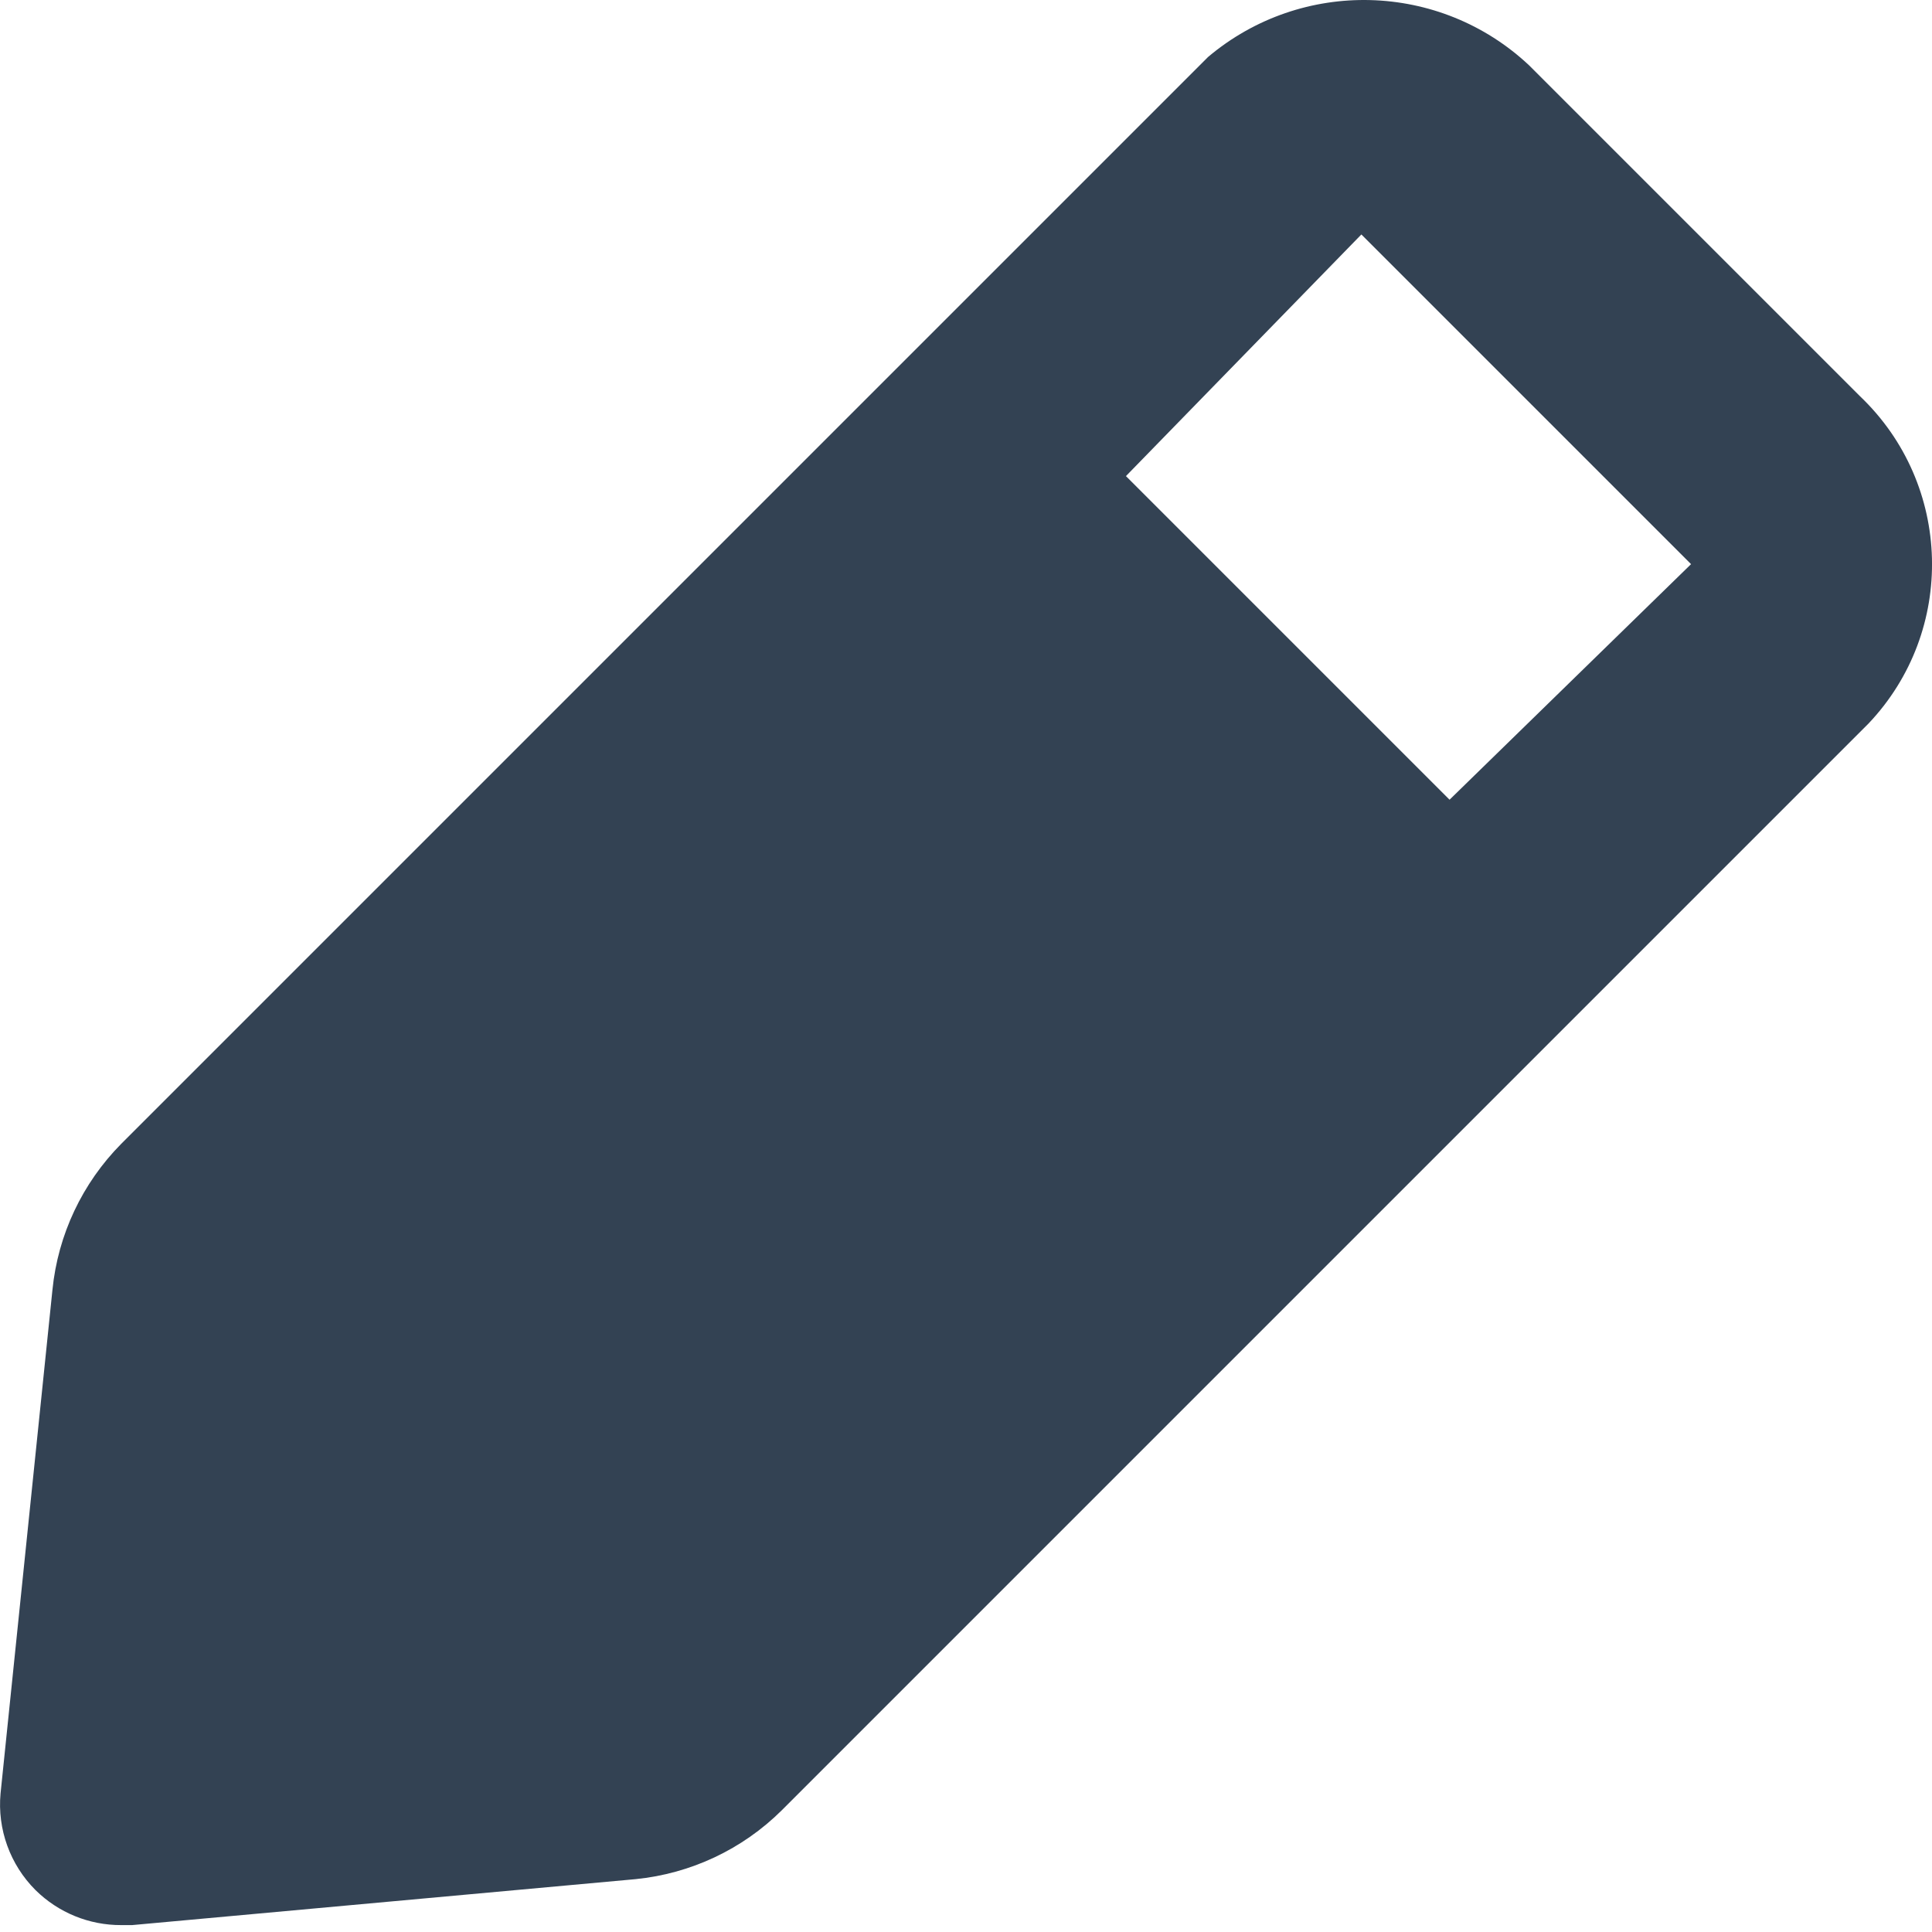
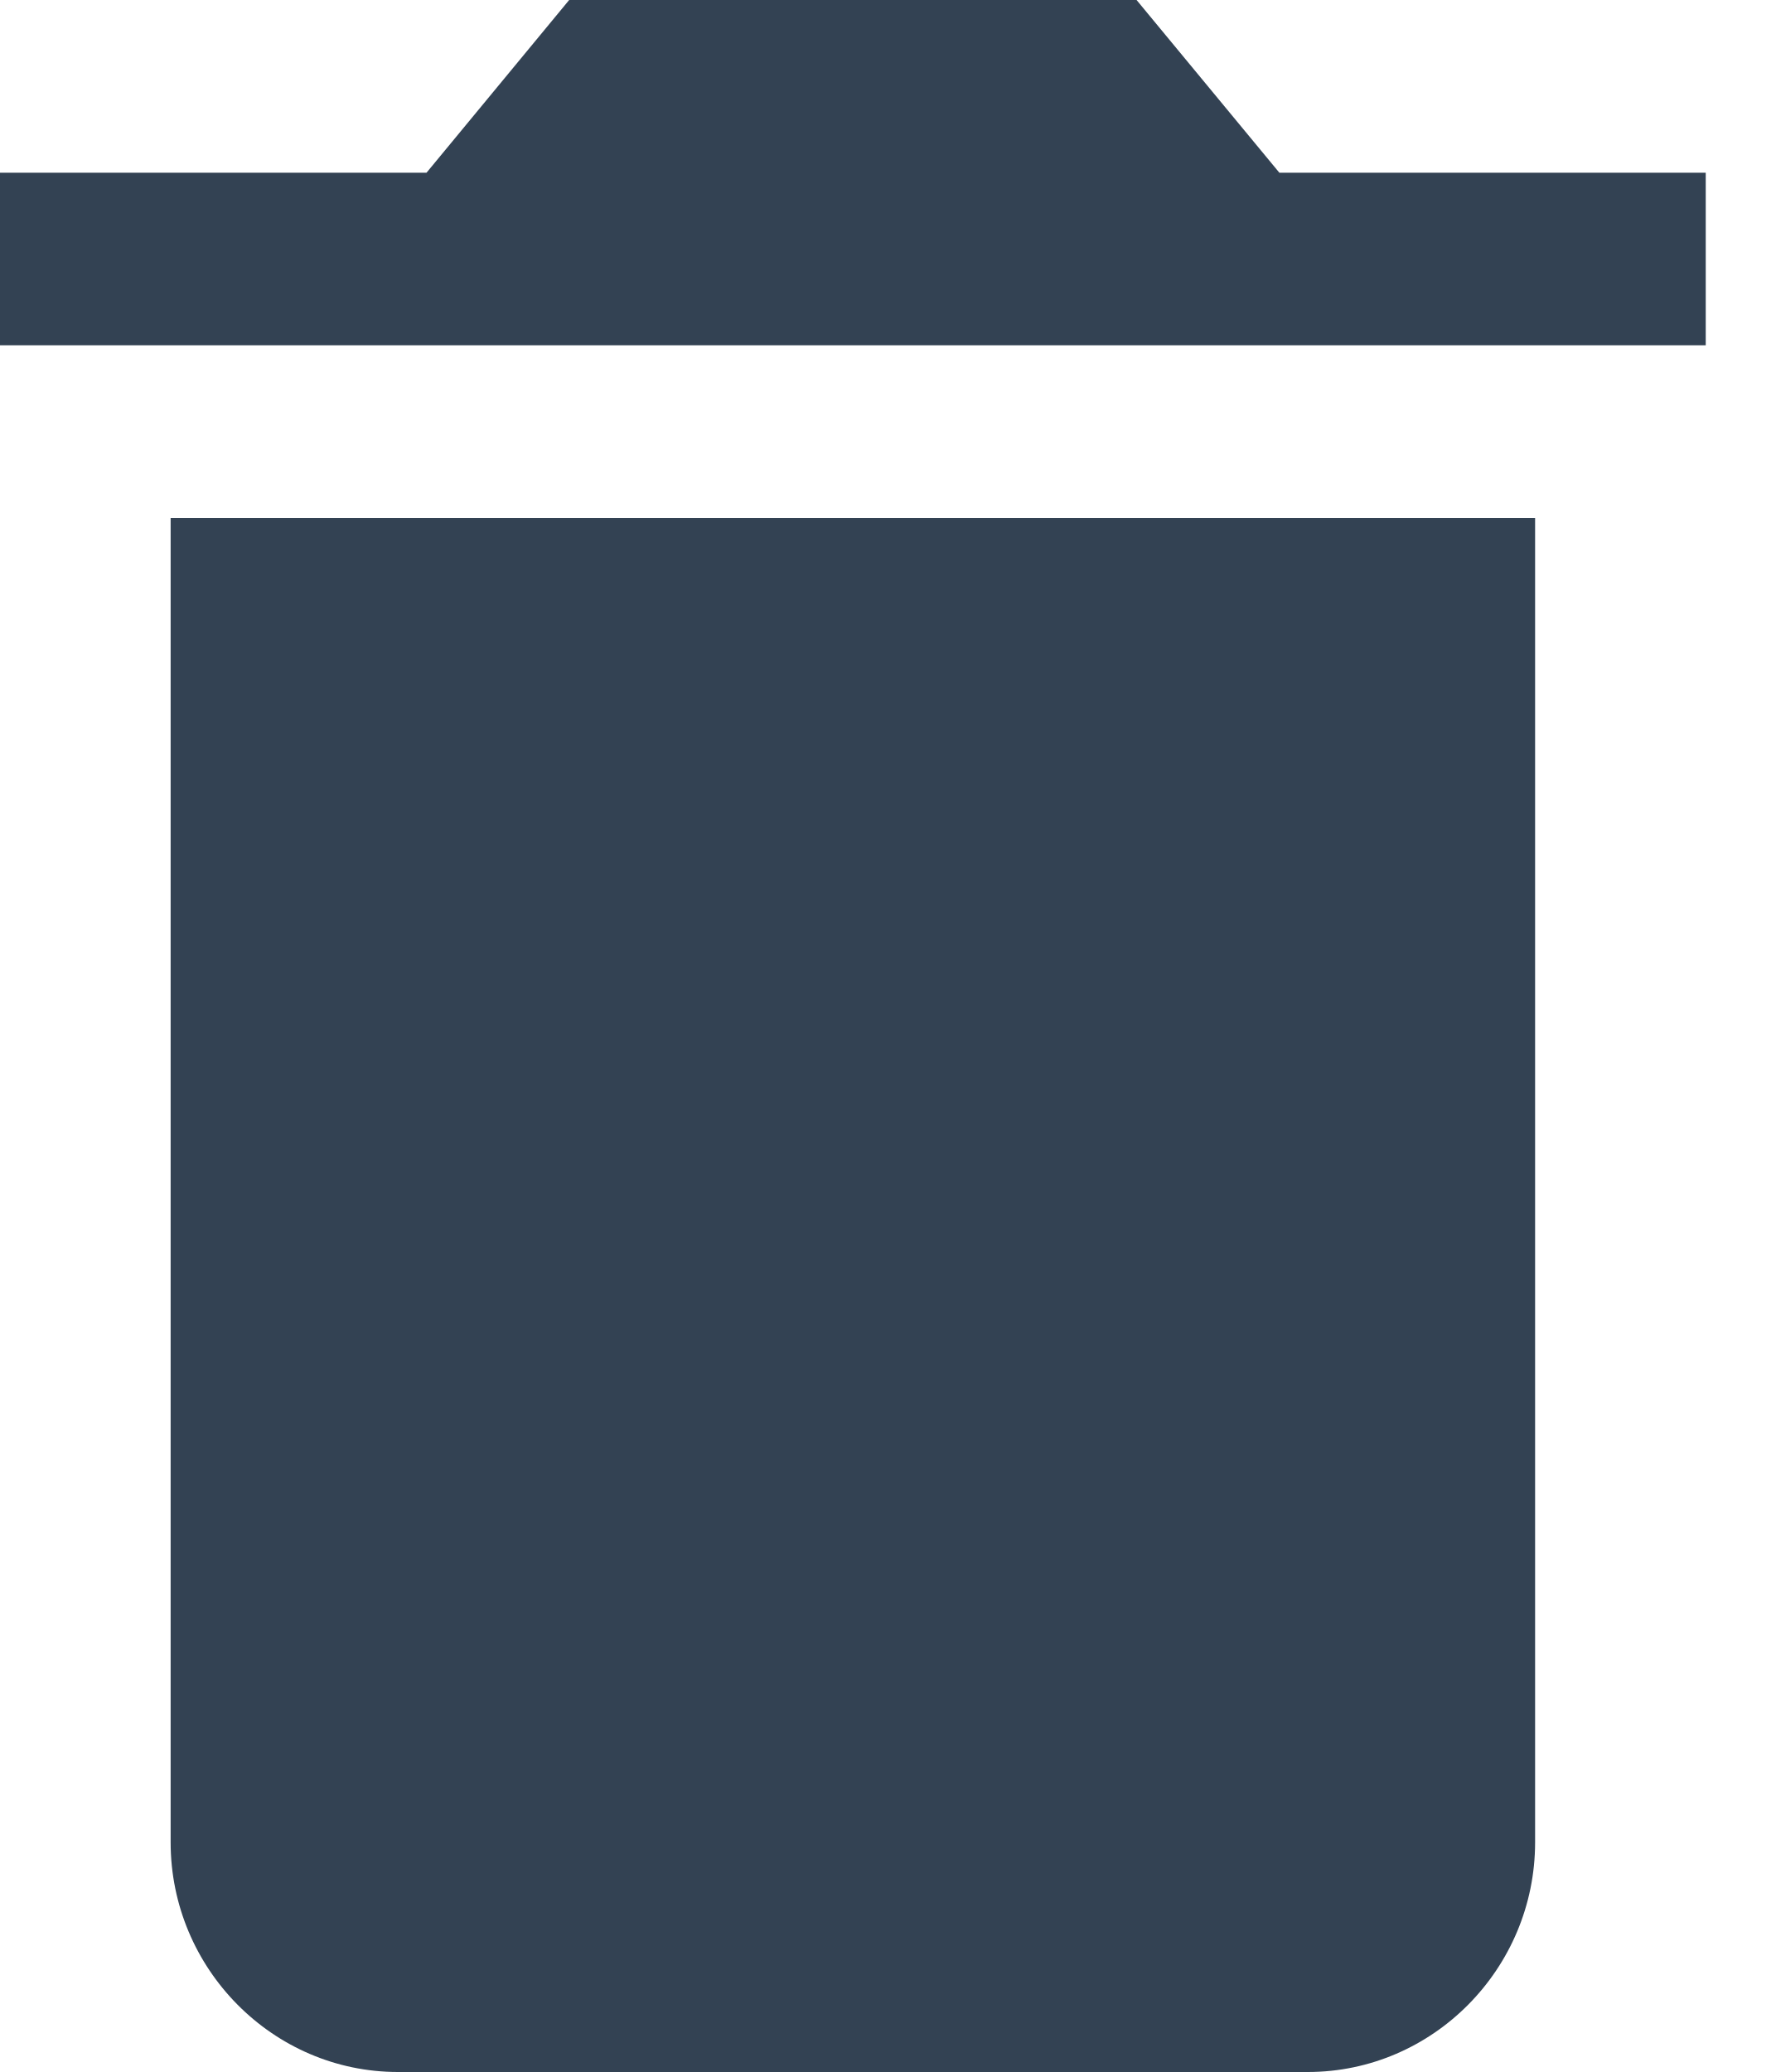
- <svg xmlns="http://www.w3.org/2000/svg" width="14" height="14" viewBox="0 0 14 14" fill="none">
-   <path fill-rule="evenodd" clip-rule="evenodd" d="M11.081 0.474L13.479 2.872C14.149 3.511 14.177 4.571 13.54 5.243L5.665 13.118C5.38 13.401 5.006 13.577 4.606 13.617L0.957 13.95H0.879C0.646 13.951 0.423 13.86 0.257 13.696C0.073 13.512 -0.02 13.255 0.004 12.996L0.38 9.347C0.42 8.947 0.596 8.574 0.879 8.288L8.754 0.413C9.433 -0.16 10.434 -0.134 11.081 0.474ZM8.159 3.45L10.504 5.795L12.254 4.088L9.865 1.699L8.159 3.45Z" fill="#334253" />
+ <svg xmlns="http://www.w3.org/2000/svg" width="12" height="14" viewBox="0 0 12 14" fill="none">
+   <path fill-rule="evenodd" clip-rule="evenodd" d="M8.645 1.167H11.526V2.333H0V1.167H2.882L3.846 0H7.68L8.645 1.167ZM2.689 14C1.844 14 1.153 13.302 1.153 12.448V3.5H10.373V12.448C10.373 13.302 9.682 14 8.837 14H2.689Z" fill="#334253" />
</svg>
